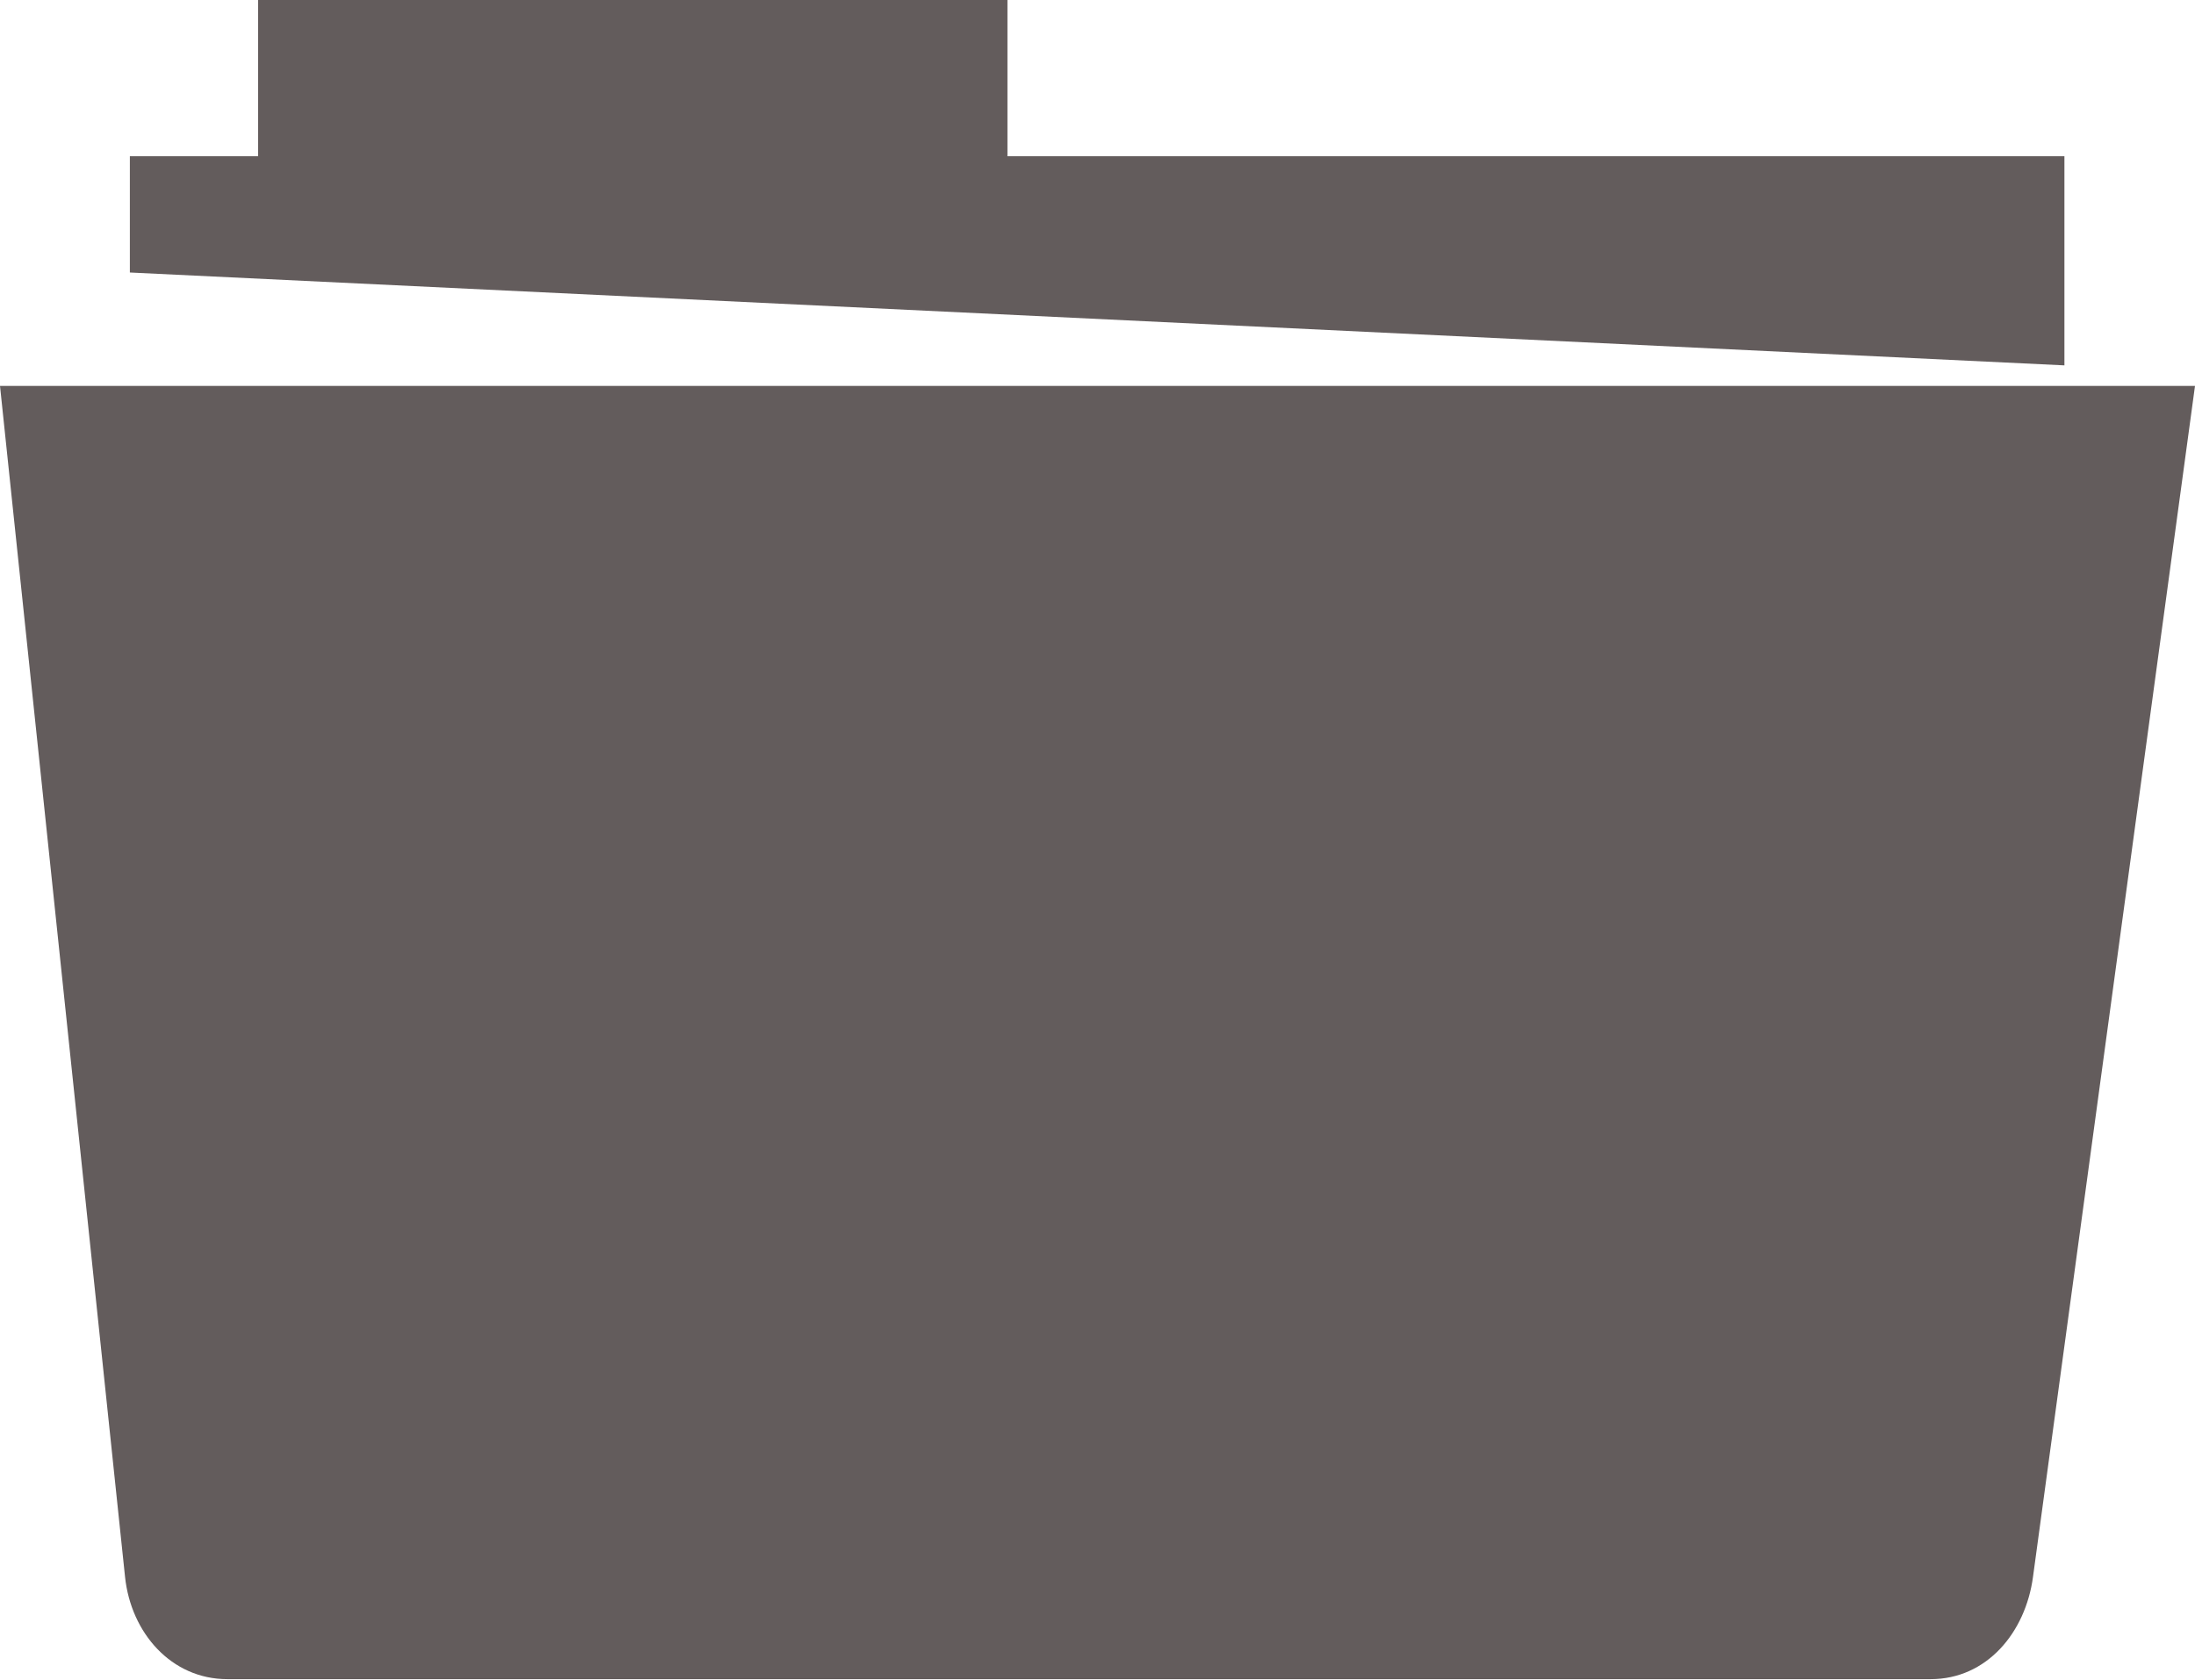
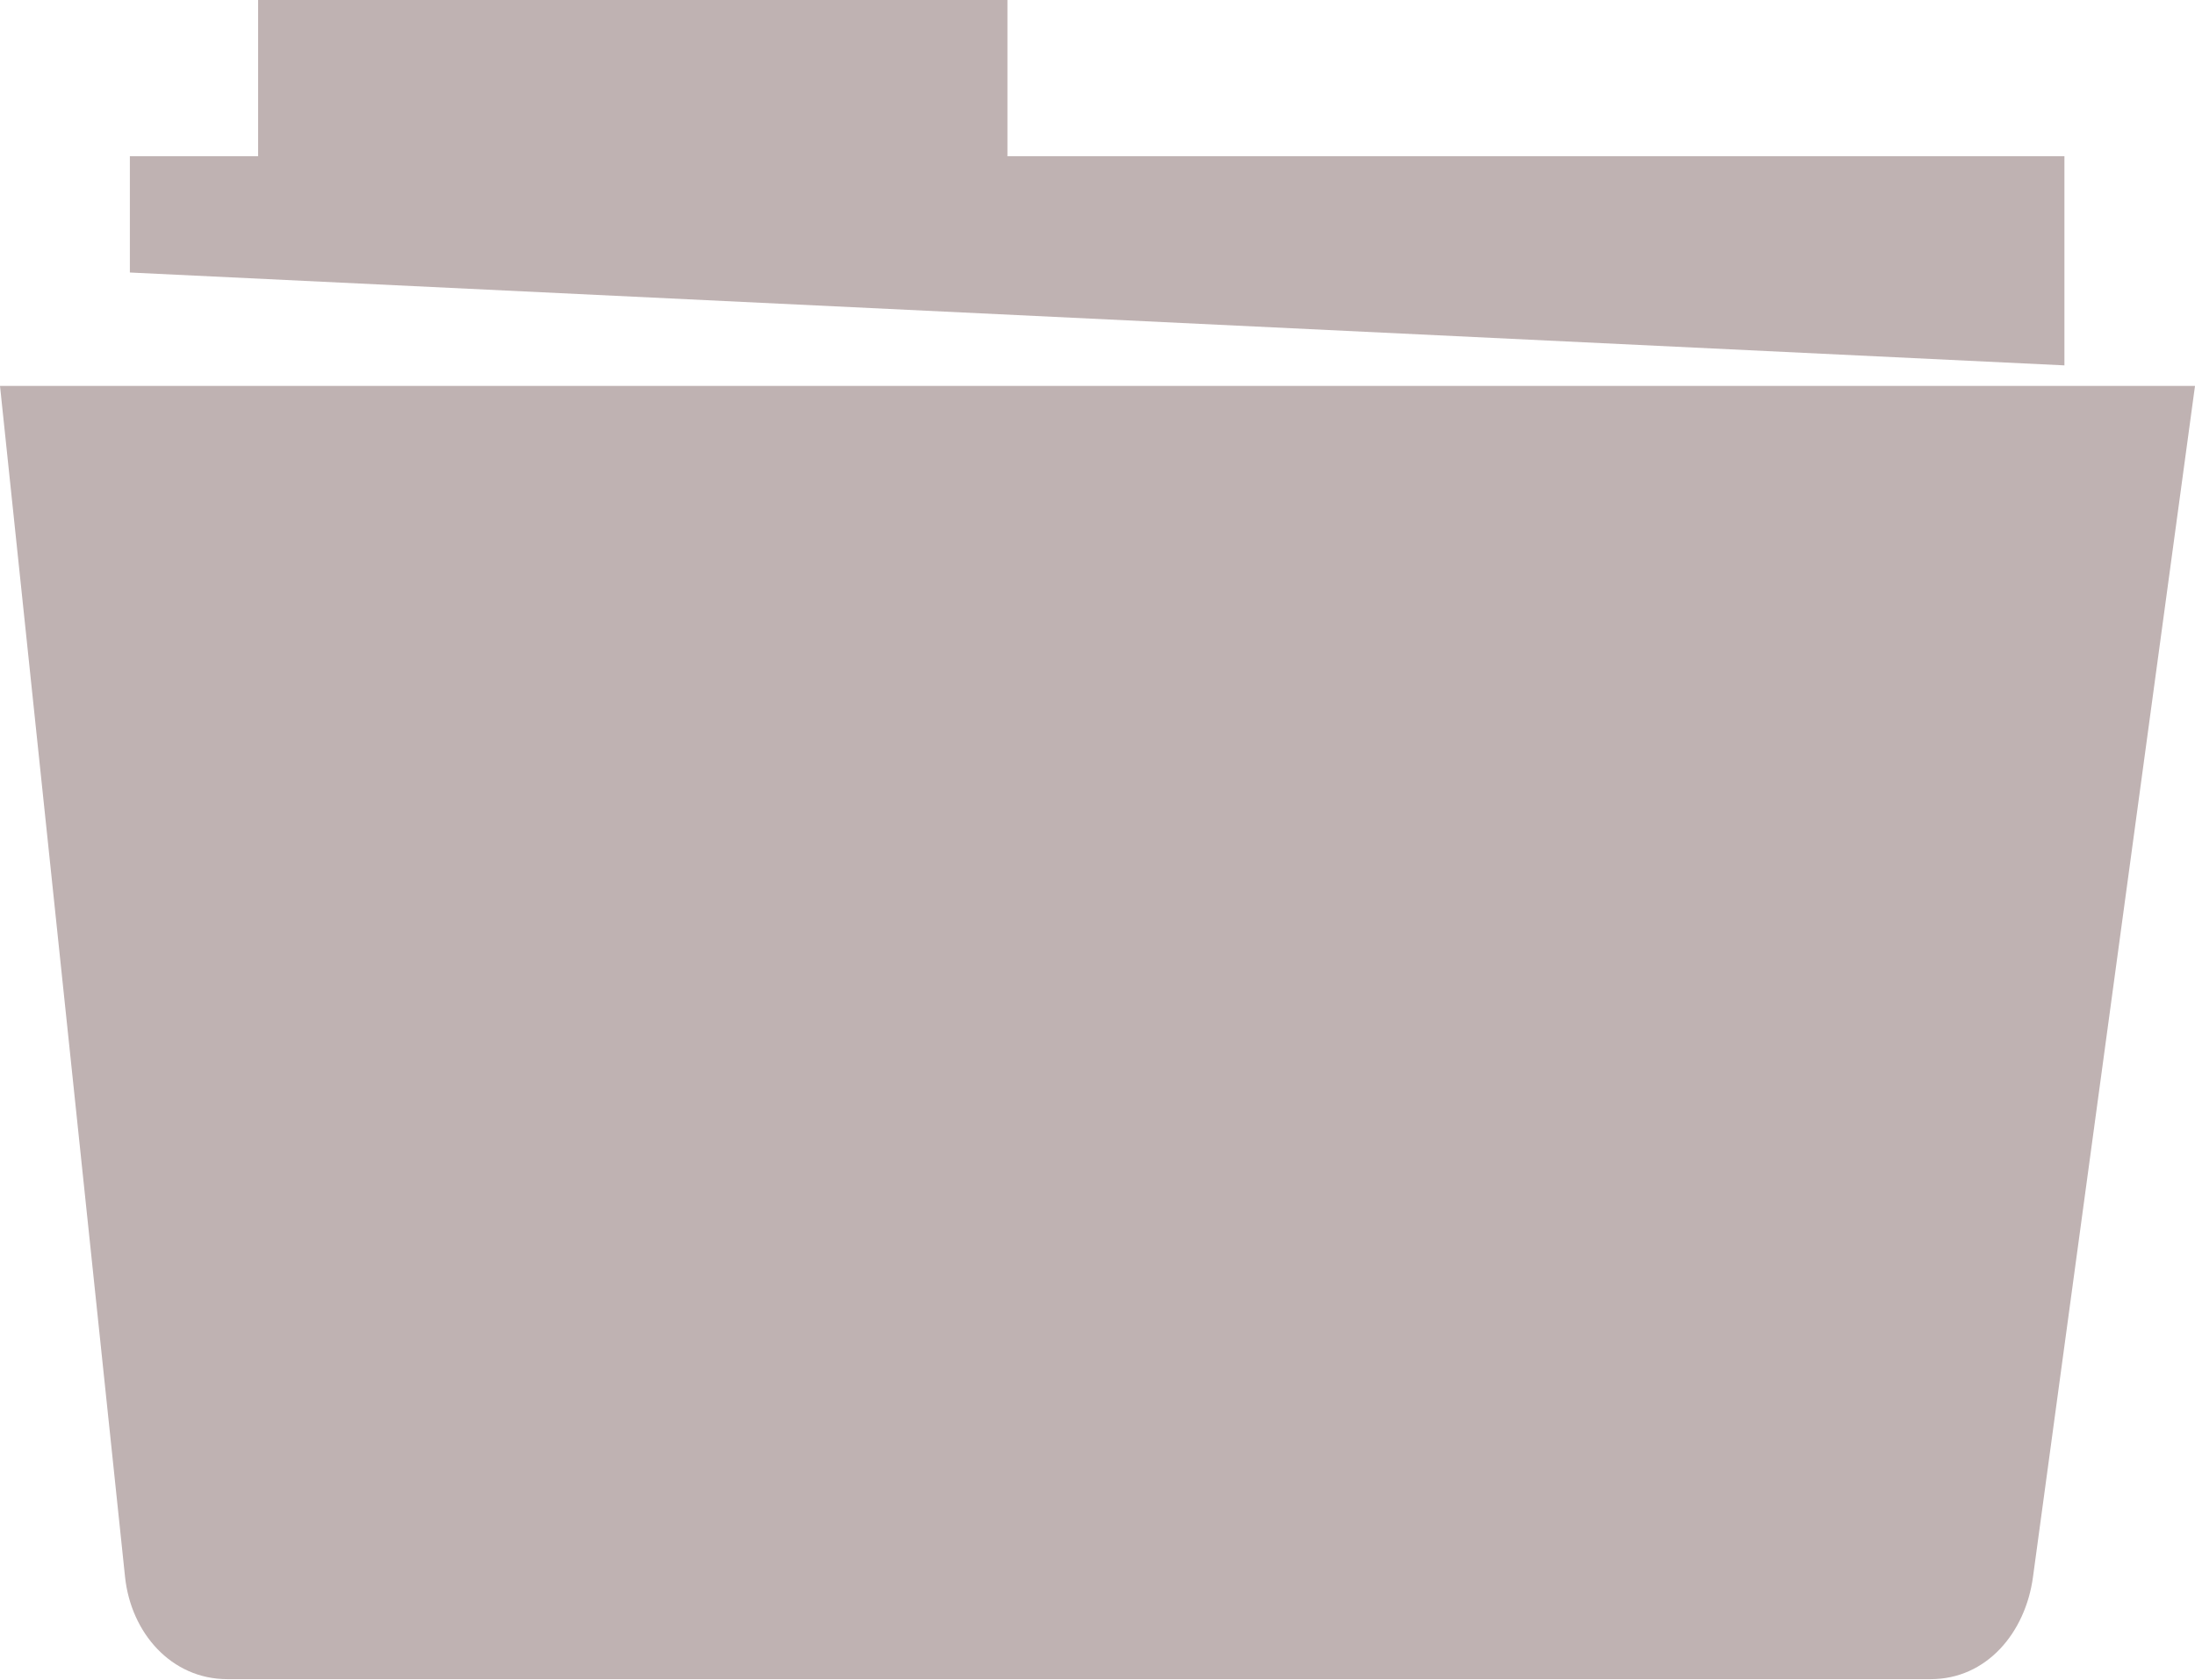
<svg xmlns="http://www.w3.org/2000/svg" version="1.1" id="Layer_1" x="0px" y="0px" viewBox="0 0 122.88 94.03" style="enable-background:new 0 0 122.88 94.03" xml:space="preserve">
  <style type="text/css">.st0{fill-rule:evenodd;clip-rule:evenodd;}</style>
  <g>
-     <path class="st0" d="M7.27,8.75h7.18V0h41.95v8.75h59.17v11.71l-108.3-5.2V8.75L7.27,8.75z M0,21.61h122.88l-9.07,66.7 c-0.42,3.11-2.59,5.72-5.73,5.72H12.73c-3.14,0-5.4-2.59-5.73-5.73L0,21.61L0,21.61z" fill="#635c5c" />
+     <path class="st0" d="M7.27,8.75h7.18V0h41.95v8.75h59.17v11.71l-108.3-5.2V8.75L7.27,8.75z M0,21.61h122.88l-9.07,66.7 c-0.42,3.11-2.59,5.72-5.73,5.72H12.73c-3.14,0-5.4-2.59-5.73-5.73L0,21.61L0,21.61z" fill="#bfb2b2" />
  </g>
</svg>
